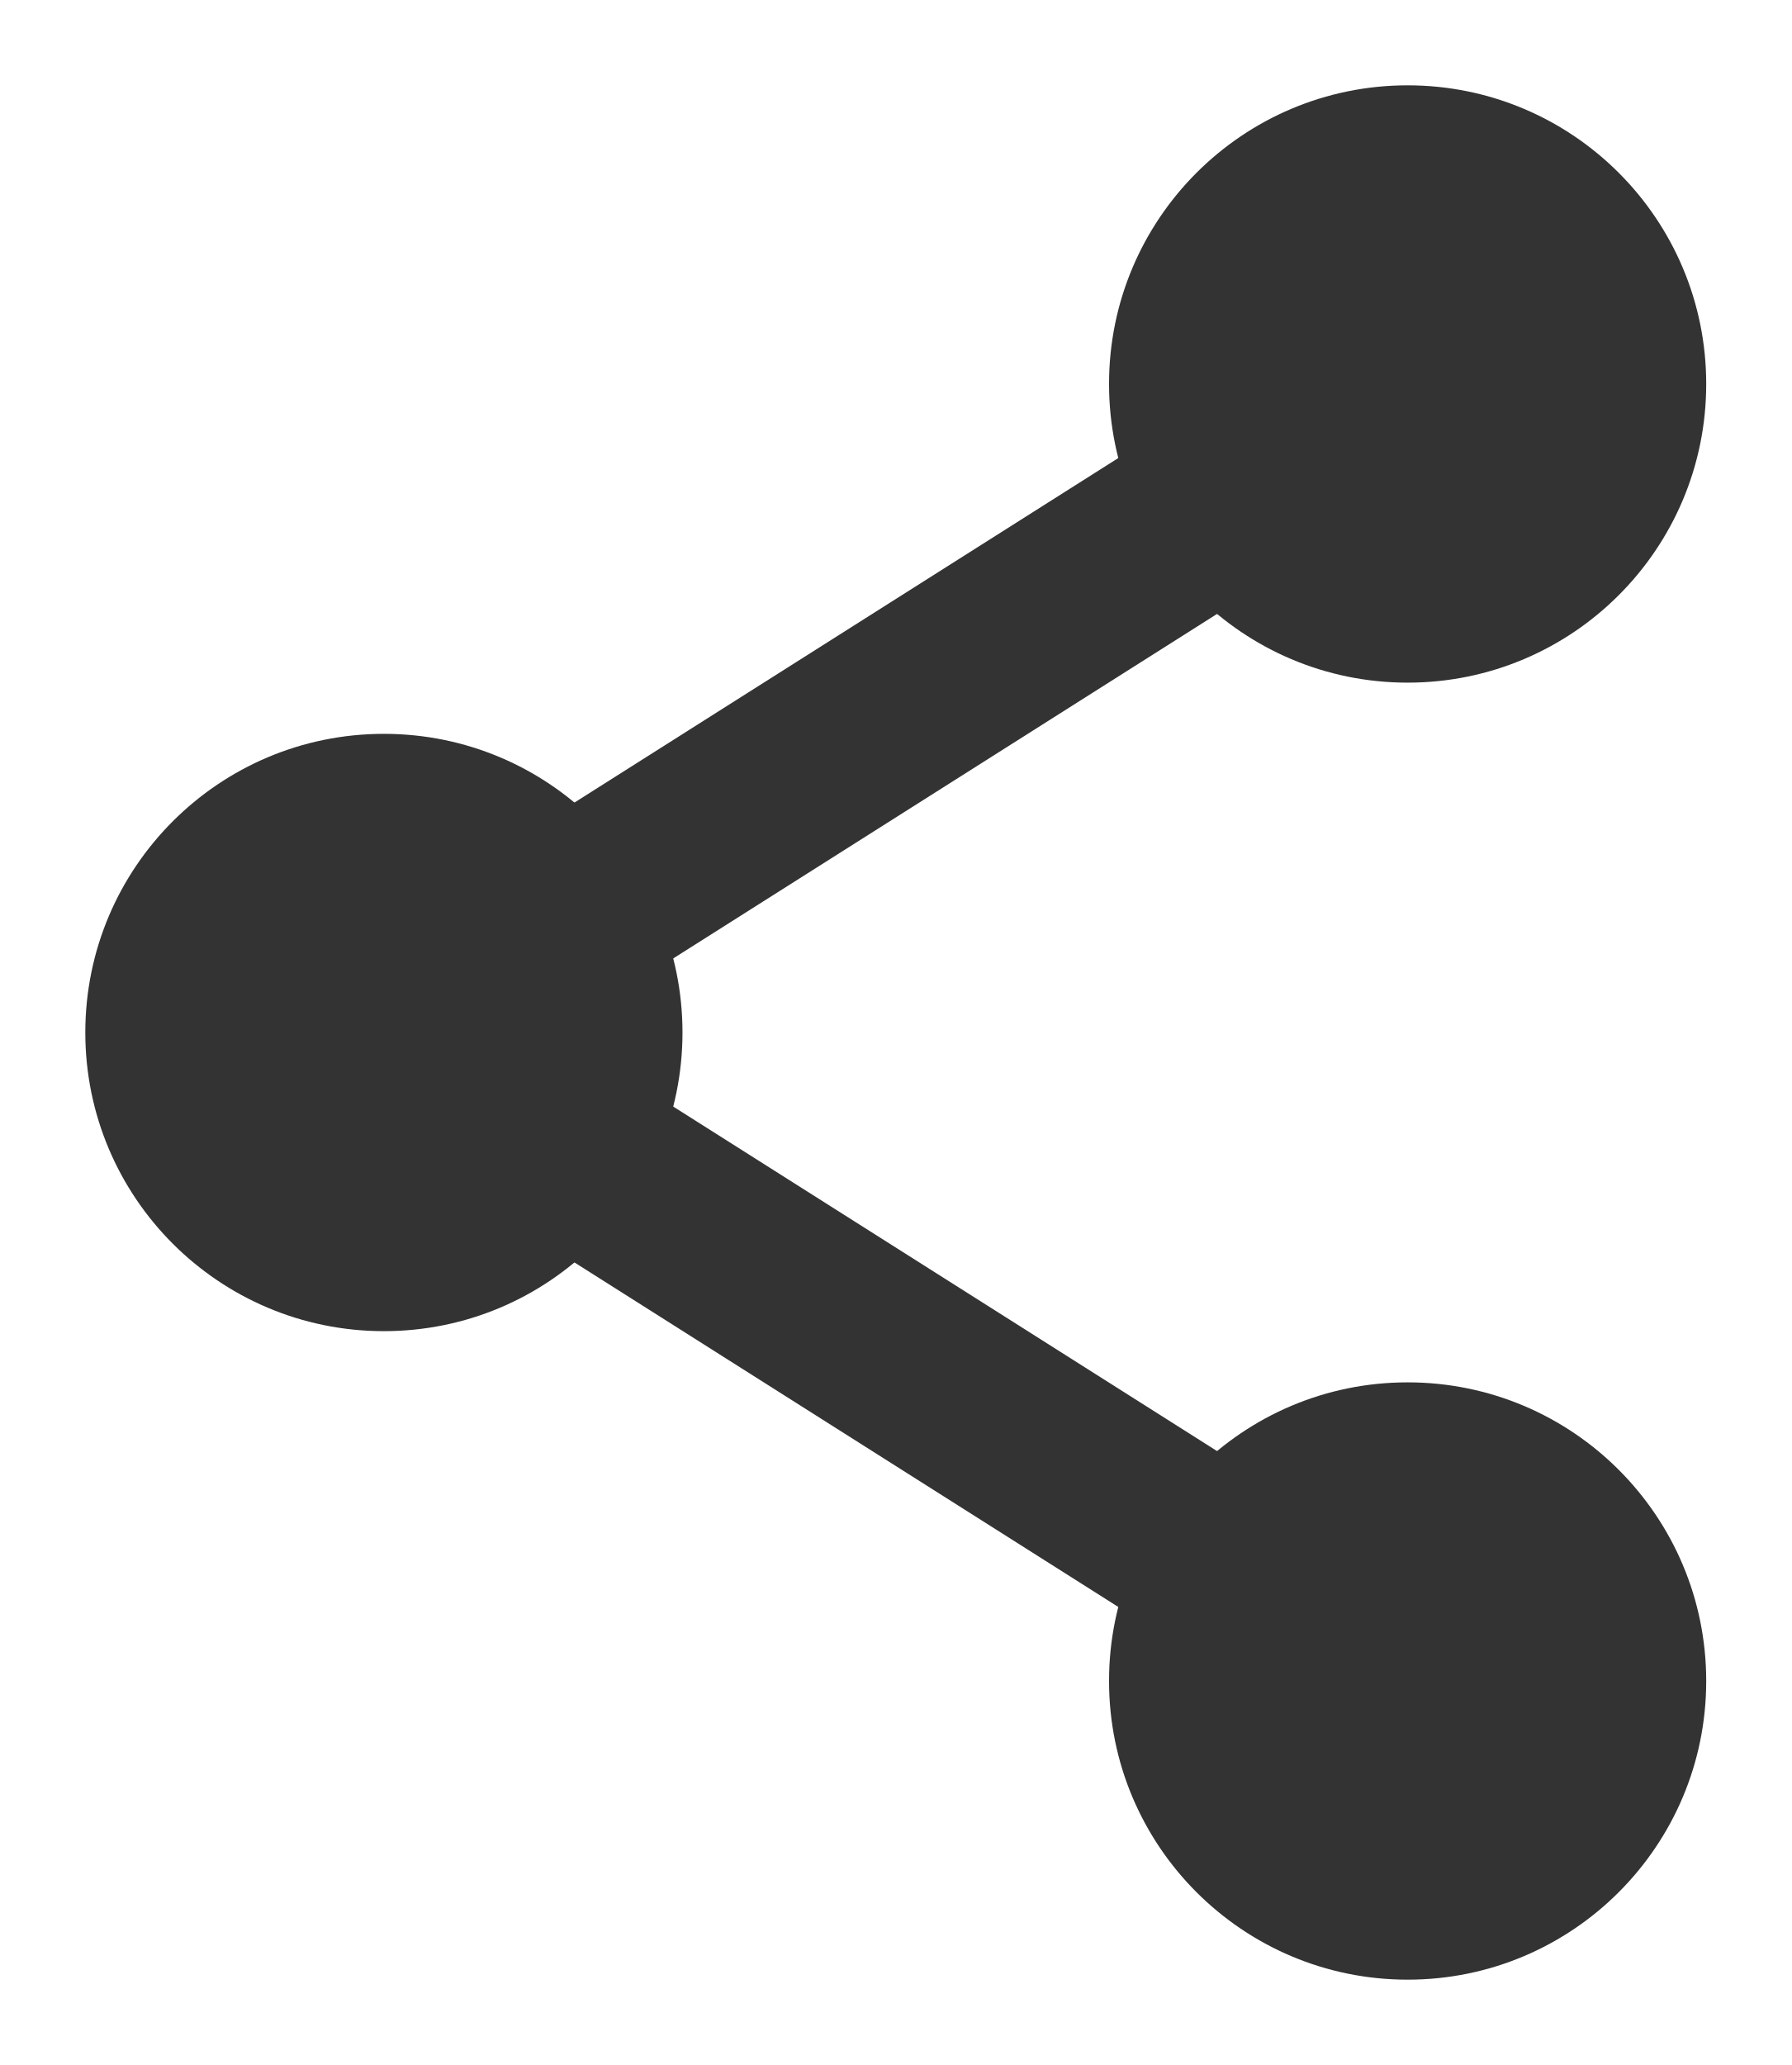
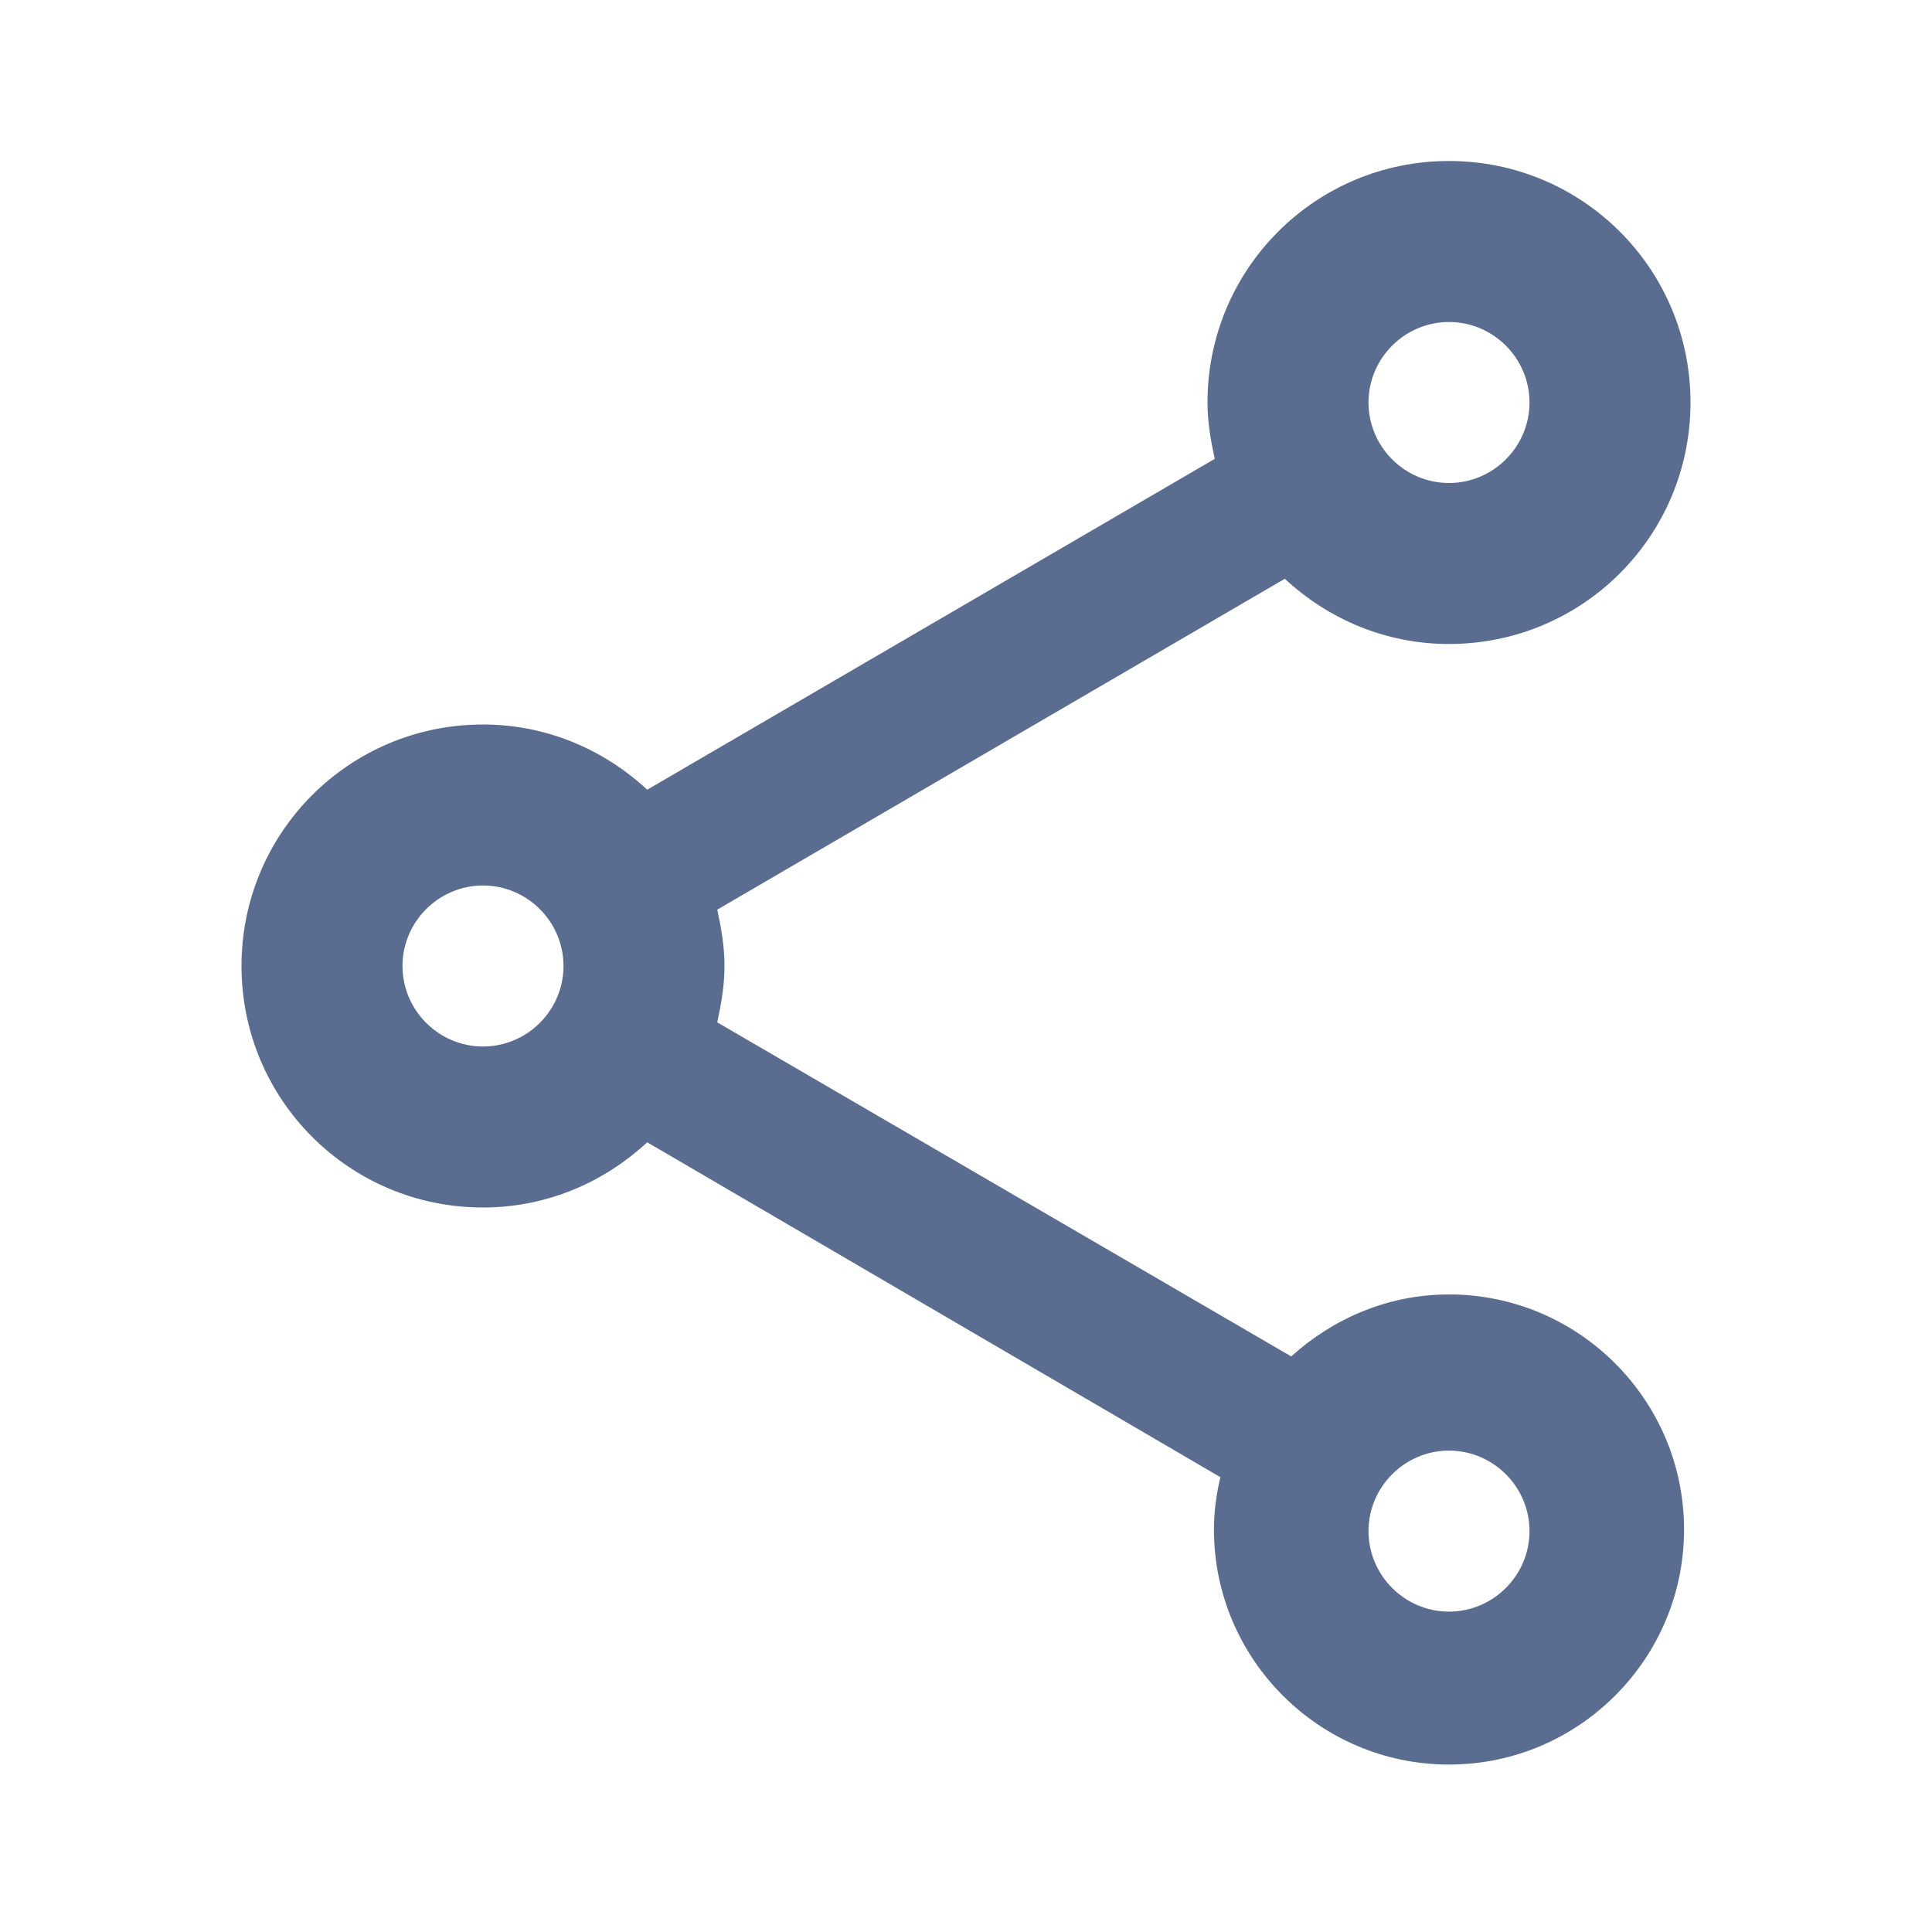
- <svg xmlns="http://www.w3.org/2000/svg" viewBox="330 270 420 484">
-   <path d="M420 512            L660 360" stroke="none" fill="none" />
-   <path d="M 408 494            L 648 342            A 30 30 0 0 1 672 378            L 432 530            A 30 30 0 0 1 408 494 Z" fill="#333333" />
-   <path d="M 408 530            L 648 682            A 30 30 0 0 1 672 646            L 432 494            A 30 30 0 0 1 408 530 Z" fill="#333333" />
-   <circle cx="420" cy="512" r="70" fill="#333333" />
-   <circle cx="660" cy="360" r="70" fill="#333333" />
-   <circle cx="660" cy="664" r="70" fill="#333333" />
+ <svg xmlns="http://www.w3.org/2000/svg" height="24" viewBox="0 0 24 24" width="24" fill="#5A6D91">
+   <path d="M0 0h24v24H0V0z" fill="none" />
+   <path d="M18 16.08c-.76 0-1.44.3-1.96.77L8.91 12.7c.05-.23.09-.46.09-.7s-.04-.47-.09-.7l7.05-4.11c.54.5 1.25.81 2.04.81 1.66 0 3-1.34 3-3s-1.34-3-3-3-3 1.34-3 3c0 .24.04.47.09.7L8.04 9.81C7.5 9.31 6.79 9 6 9c-1.66 0-3 1.34-3 3s1.34 3 3 3c.79 0 1.5-.31 2.04-.81l7.12 4.16c-.05.21-.08.43-.08.65 0 1.61 1.31 2.92 2.92 2.92s2.92-1.31 2.92-2.92c0-1.61-1.31-2.92-2.92-2.92zM18 4c.55 0 1 .45 1 1s-.45 1-1 1-1-.45-1-1 .45-1 1-1zM6 13c-.55 0-1-.45-1-1s.45-1 1-1 1 .45 1 1-.45 1-1 1zm12 7.02c-.55 0-1-.45-1-1s.45-1 1-1 1 .45 1 1-.45 1-1 1z" />
</svg>
